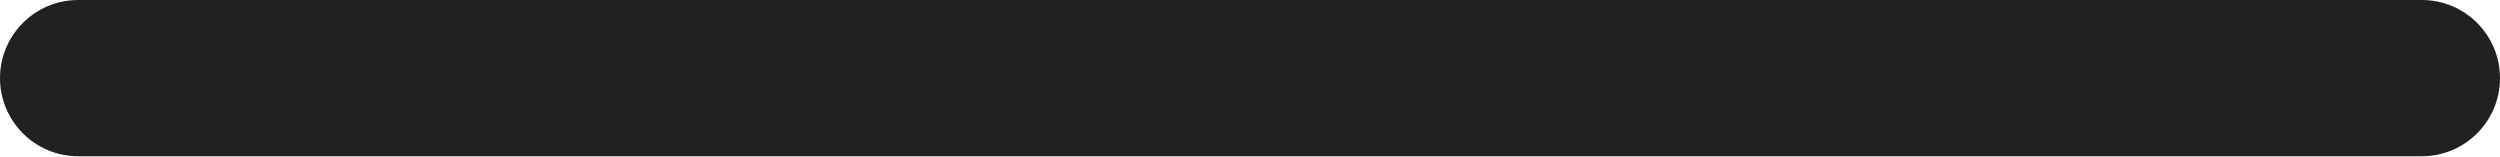
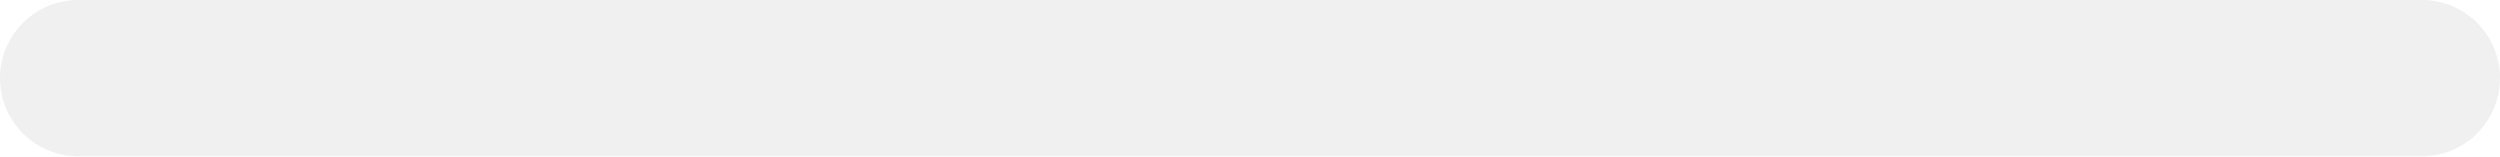
<svg xmlns="http://www.w3.org/2000/svg" width="16" height="1" viewBox="0 0 16 1" fill="none">
-   <path d="M0 0.5C0 0.224 0.224 0 0.5 0H15.5C15.776 0 16 0.224 16 0.5C16 0.776 15.776 1 15.5 1H0.5C0.224 1 0 0.776 0 0.5Z" fill="#212121" />
+   <path d="M0 0.5C0 0.224 0.224 0 0.5 0H15.5C15.776 0 16 0.224 16 0.5C16 0.776 15.776 1 15.5 1H0.5C0.224 1 0 0.776 0 0.5Z" fill="#f0f0f0" />
</svg>
